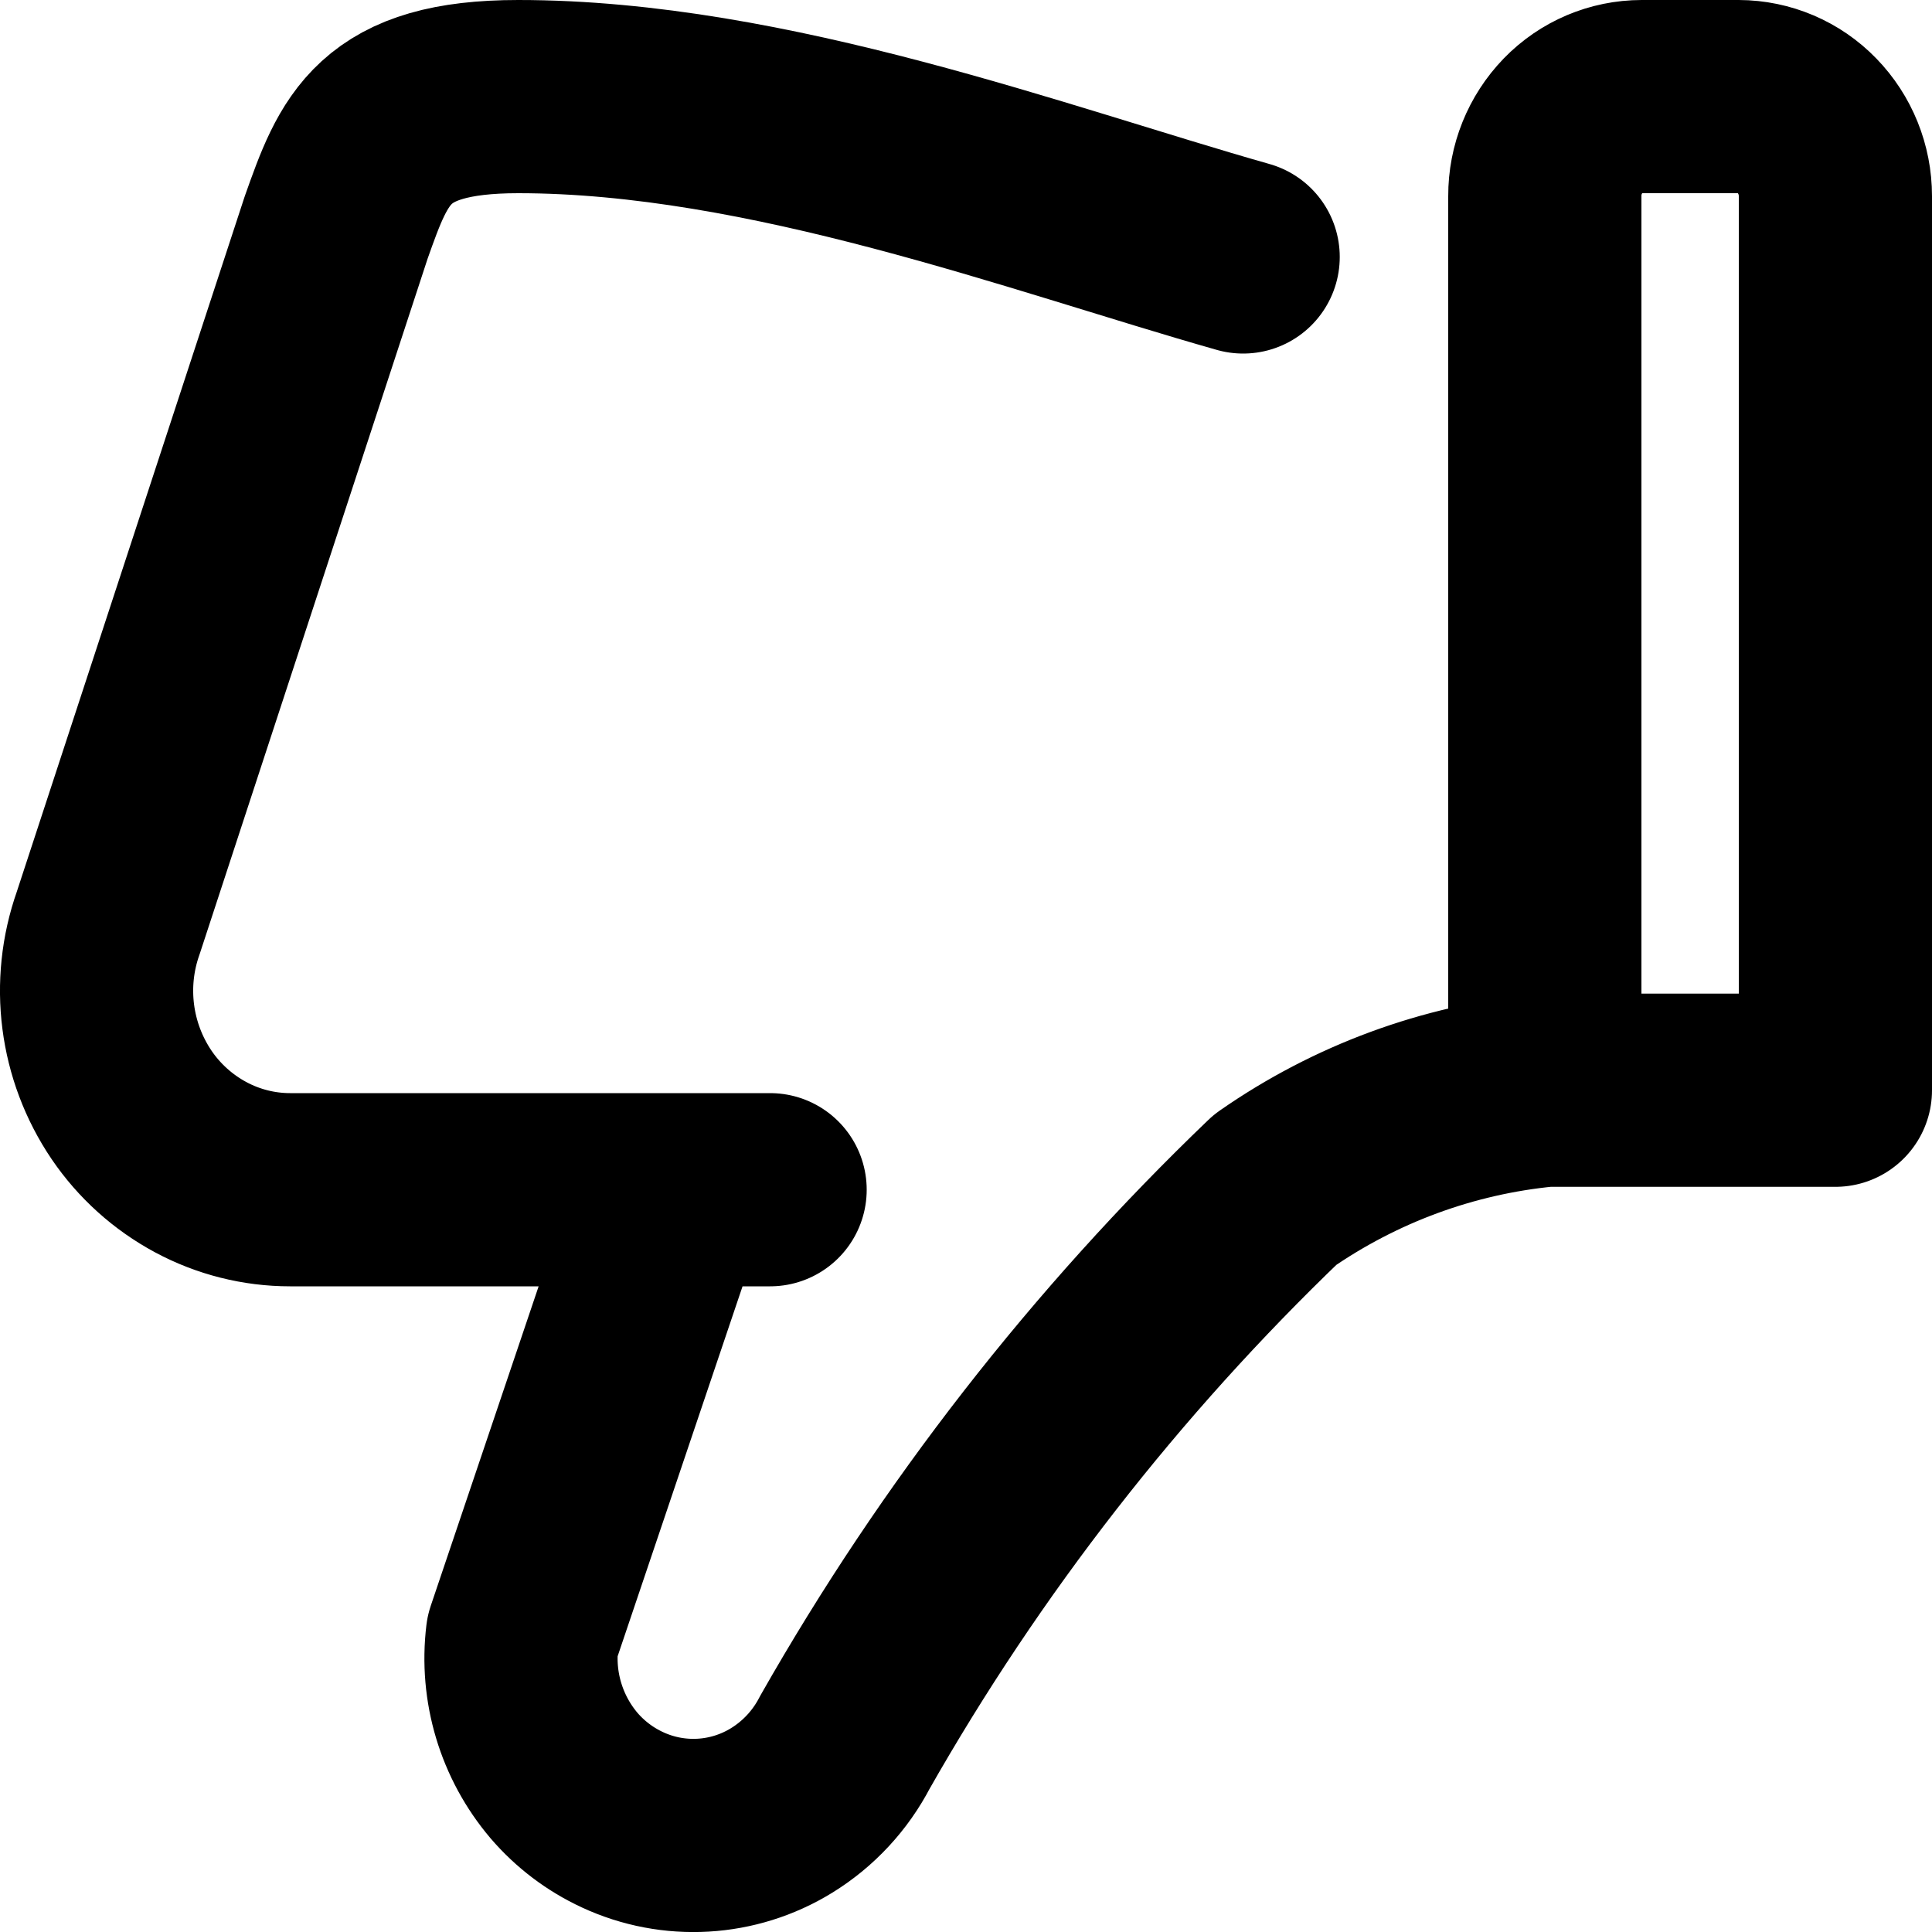
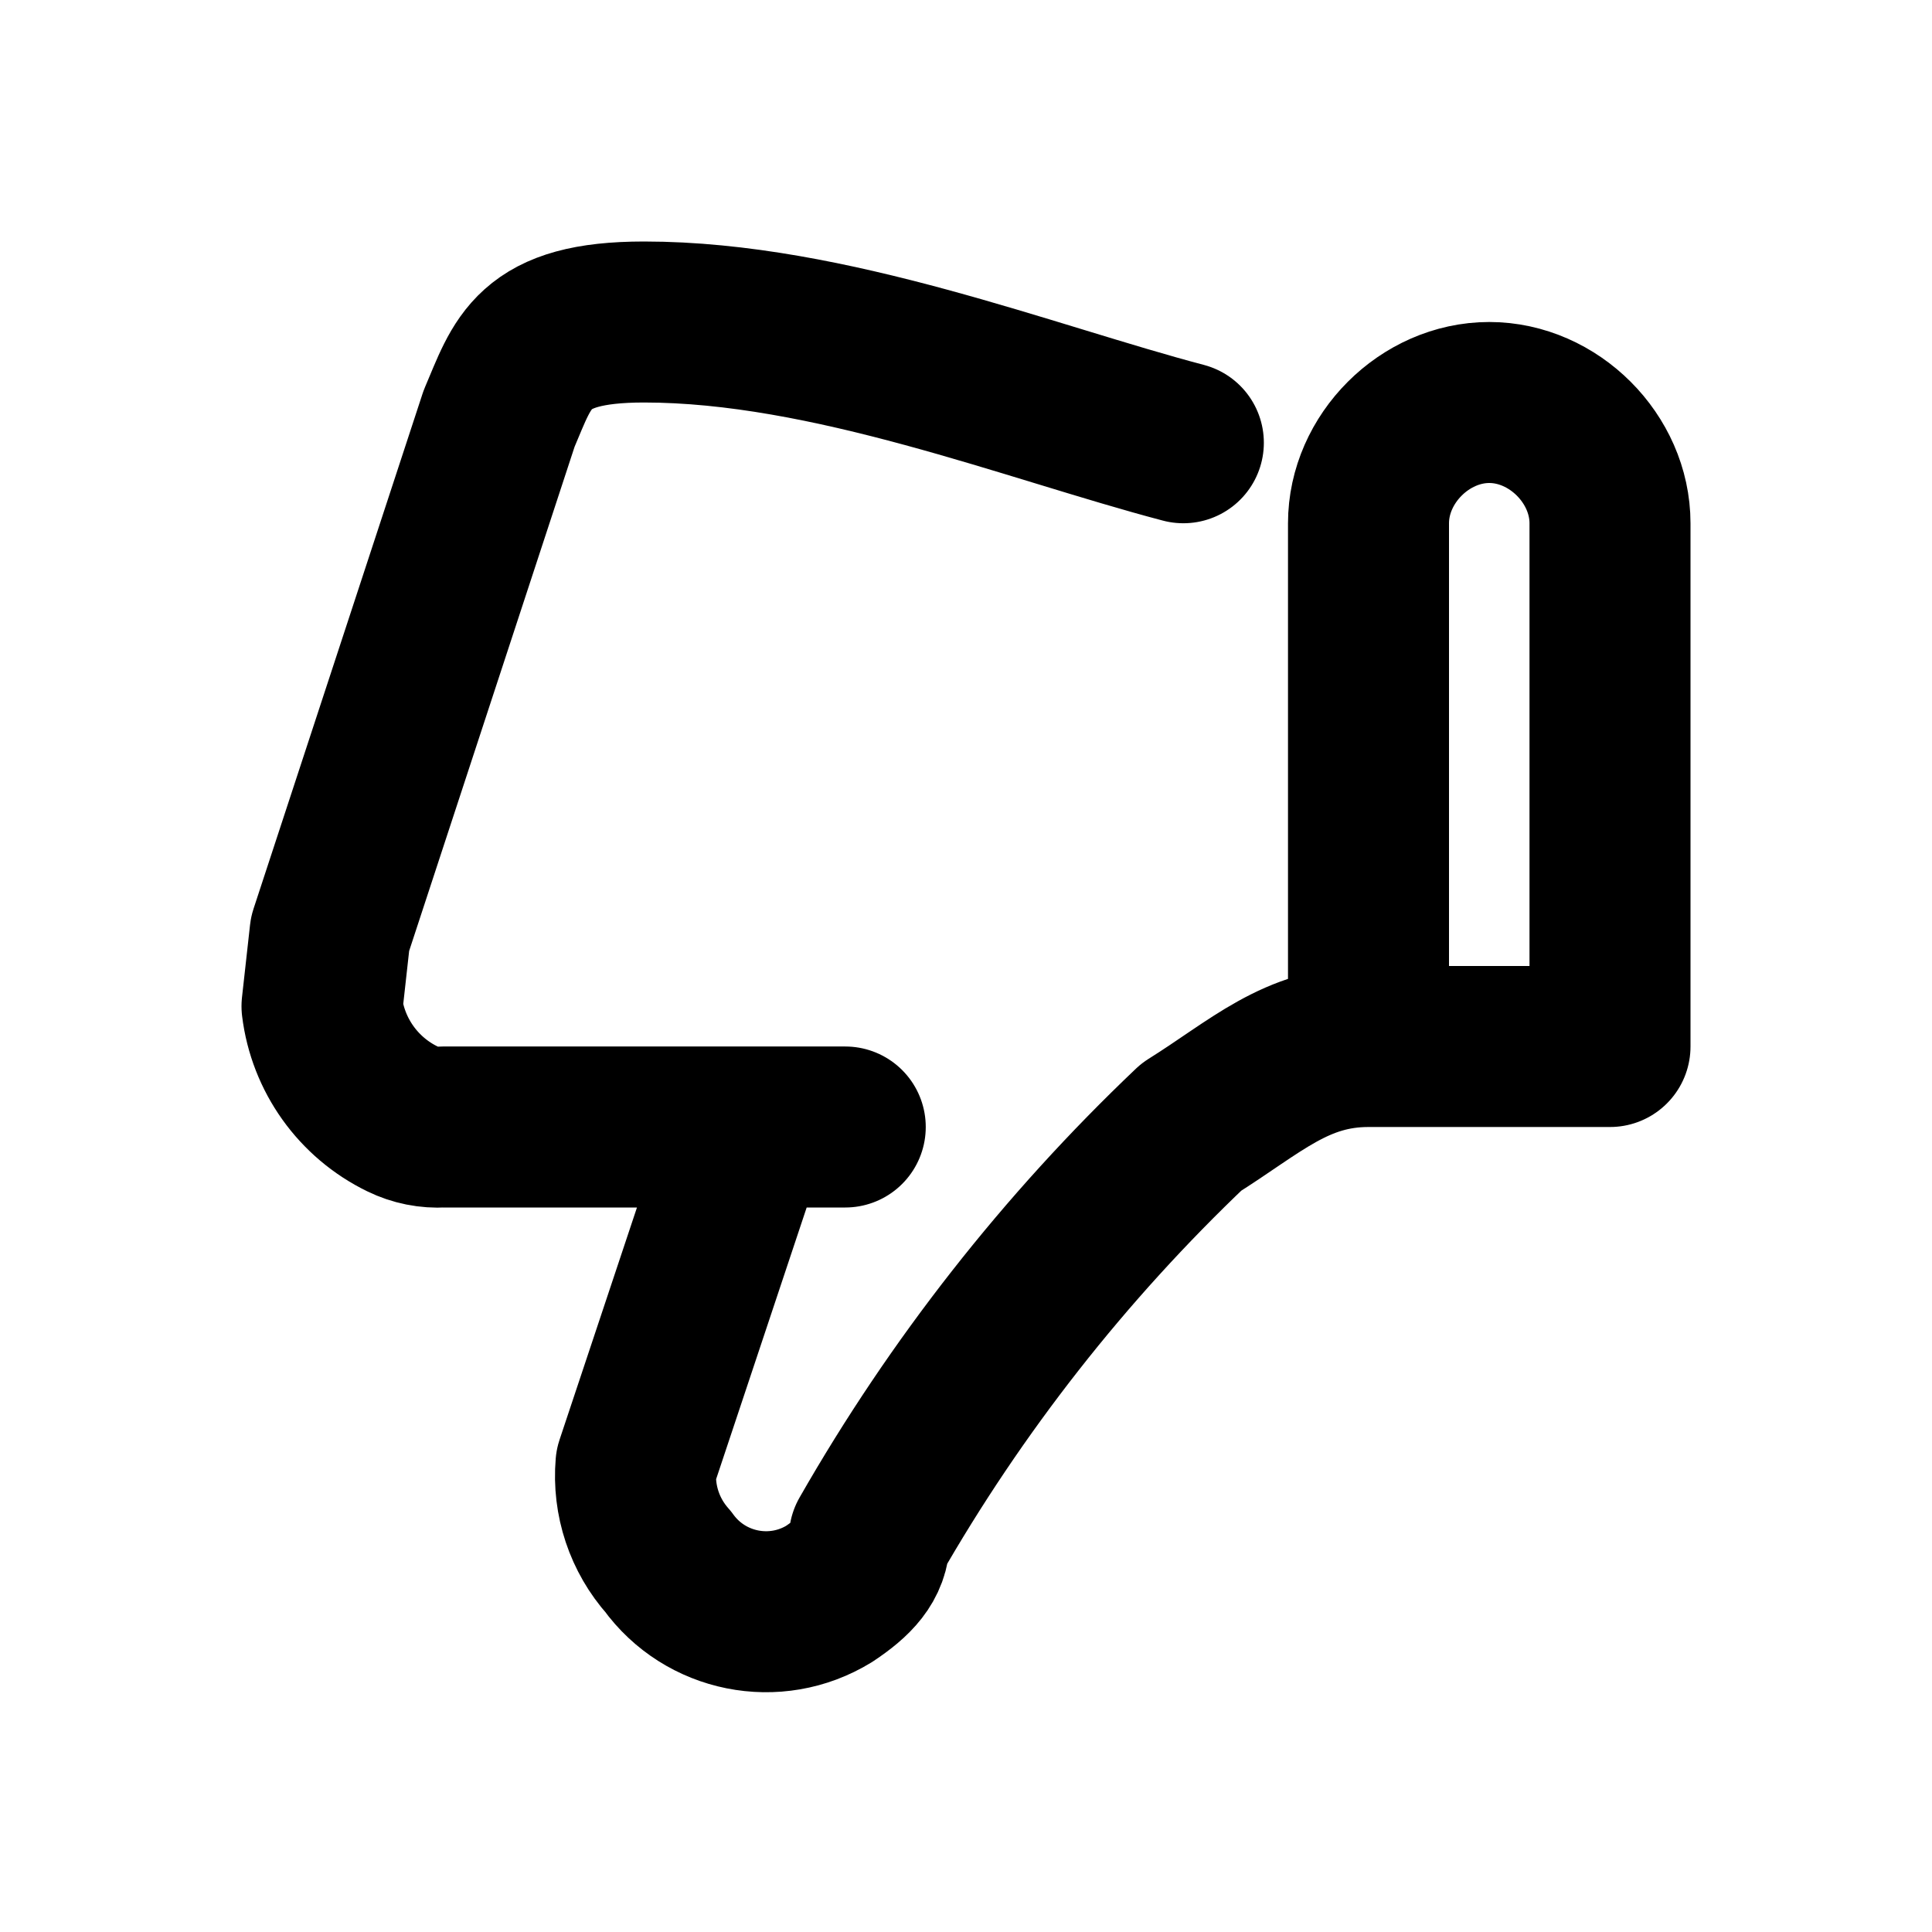
- <svg xmlns="http://www.w3.org/2000/svg" fill="none" viewBox="0 0 20 20">
-   <path stroke="currentColor" stroke-linecap="round" stroke-linejoin="round" stroke-width="2" d="M15.992 11.287c-1 .097-1.96.45-2.792 1.029a25.118 25.118 0 0 0-4.454 5.721 1.803 1.803 0 0 1-.655.705 1.742 1.742 0 0 1-1.648.096 1.786 1.786 0 0 1-.604-.457 1.874 1.874 0 0 1-.432-1.439l1.562-4.626m9.023-1.03H19V2.03c0-.273-.106-.535-.294-.728A.99.99 0 0 0 17.997 1h-1.002a.99.99 0 0 0-.71.301 1.042 1.042 0 0 0-.293.728v9.258Zm-8.02 1.03H3.003c-.322 0-.64-.08-.925-.233a2.022 2.022 0 0 1-.716-.645 2.108 2.108 0 0 1-.242-1.883l2.36-7.2C3.769 1.54 3.96 1 5.365 1c2.59 0 5.39 1.06 7.504 1.66" />
+ <svg xmlns="http://www.w3.org/2000/svg" fill="none" viewBox="0 0 24 24">
+   <path stroke="currentColor" stroke-linecap="round" stroke-linejoin="round" stroke-width="2" d="M17 13c-.9 0-1.4.5-2.2 1a22.3 22.3 0 0 0-4 5.1c0 .3-.2.5-.5.7a1.5 1.5 0 0 1-2-.4 1.6 1.6 0 0 1-.4-1.2L9.3 14m7.7-1h3V6.5c0-.8-.7-1.5-1.5-1.5v0c-.8 0-1.5.7-1.5 1.5V13Zm-6.5 1h-5a1 1 0 0 1-.5-.1 1.8 1.8 0 0 1-1-1.4l.1-.9 2.1-6.4C6.5 4.5 6.6 4 8 4c2.3 0 4.8 1 6.7 1.5" />
</svg>
